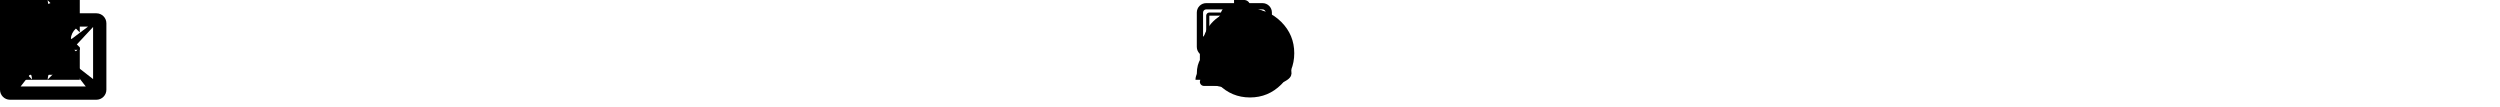
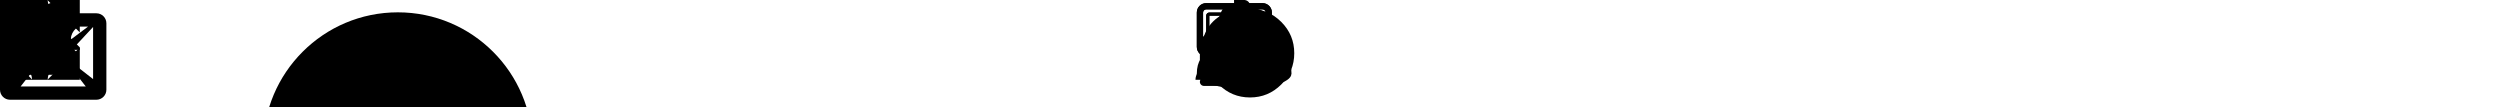
<svg xmlns="http://www.w3.org/2000/svg" version="1.1" width="752" height="32" viewBox="0 0 752 32">
  <svg id="icon-envelop" width="32" height="32" viewBox="0 0 32 32" x="0" y="0">
    <path d="M29 4h-26c-1.65 0-3 1.35-3 3v20c0 1.65 1.35 3 3 3h26c1.65 0 3-1.35 3-3v-20c0-1.65-1.35-3-3-3zM12.461 17.199l-8.461 6.59v-15.676l8.461 9.086zM5.512 8h20.976l-10.488 7.875-10.488-7.875zM12.79 17.553l3.21 3.447 3.21-3.447 6.58 8.447h-19.579l6.58-8.447zM19.539 17.199l8.461-9.086v15.676l-8.461-6.59z" />
  </svg>
  <svg id="icon-bell" width="20" height="20" viewBox="0 0 32 32" x="0" y="0">
    <path d="M32.047 25c0-9-8-7-8-14 0-0.58-0.056-1.076-0.158-1.498-0.526-3.532-2.88-6.366-5.93-7.23 0.027-0.123 0.041-0.251 0.041-0.382 0-1.040-0.9-1.891-2-1.891s-2 0.851-2 1.891c0 0.131 0.014 0.258 0.041 0.382-3.421 0.969-5.966 4.416-6.039 8.545-0.001 0.060-0.002 0.121-0.002 0.183 0 7-8 5-8 14 0 2.382 5.331 4.375 12.468 4.878 0.673 1.263 2.002 2.122 3.532 2.122s2.86-0.86 3.532-2.122c7.137-0.503 12.468-2.495 12.468-4.878 0-0.007-0.001-0.014-0.001-0.021l0.048 0.021zM25.82 26.691c-1.695 0.452-3.692 0.777-5.837 0.958-0.178-2.044-1.893-3.648-3.984-3.648s-3.805 1.604-3.984 3.648c-2.144-0.18-4.142-0.506-5.837-0.958-2.332-0.622-3.447-1.318-3.855-1.691 0.408-0.372 1.523-1.068 3.855-1.691 2.712-0.724 6.199-1.122 9.82-1.122s7.109 0.398 9.82 1.122c2.332 0.622 3.447 1.318 3.855 1.691-0.408 0.372-1.523 1.068-3.855 1.691z" />
  </svg>
  <svg id="icon-bell2" viewBox="0 0 36 36" x="0" y="0">
    <path d="M32.047 25c0-9-8-7-8-14 0-0.58-0.056-1.076-0.158-1.498-0.526-3.532-2.88-6.366-5.93-7.23 0.027-0.123 0.041-0.251 0.041-0.382 0-1.040-0.9-1.891-2-1.891s-2 0.851-2 1.891c0 0.131 0.014 0.258 0.041 0.382-3.421 0.969-5.966 4.416-6.039 8.545-0.001 0.060-0.002 0.121-0.002 0.183 0 7-8 5-8 14 0 2.382 5.331 4.375 12.468 4.878 0.673 1.263 2.002 2.122 3.532 2.122s2.86-0.86 3.532-2.122c7.137-0.503 12.468-2.495 12.468-4.878 0-0.007-0.001-0.014-0.001-0.021l0.048 0.021zM25.82 26.691c-1.695 0.452-3.692 0.777-5.837 0.958-0.178-2.044-1.893-3.648-3.984-3.648s-3.805 1.604-3.984 3.648c-2.144-0.18-4.142-0.506-5.837-0.958-2.332-0.622-3.447-1.318-3.855-1.691 0.408-0.372 1.523-1.068 3.855-1.691 2.712-0.724 6.199-1.122 9.82-1.122s7.109 0.398 9.82 1.122c2.332 0.622 3.447 1.318 3.855 1.691-0.408 0.372-1.523 1.068-3.855 1.691z" />
  </svg>
  <svg id="icon-calendar" width="20" height="20" viewBox="0 0 32 32" x="0" y="0">
    <path d="M10 12h4v4h-4zM16 12h4v4h-4zM22 12h4v4h-4zM4 24h4v4h-4zM10 24h4v4h-4zM16 24h4v4h-4zM10 18h4v4h-4zM16 18h4v4h-4zM22 18h4v4h-4zM4 18h4v4h-4zM26 0v2h-4v-2h-14v2h-4v-2h-4v32h30v-32h-4zM28 30h-26v-22h26v22z" />
  </svg>
  <svg id="icon-user" viewBox="0 0 40 40" x="-2" y="0">
    <path d="M18 22.082v-1.649c2.203-1.241 4-4.337 4-7.432 0-4.971 0-9-6-9s-6 4.029-6 9c0 3.096 1.797 6.191 4 7.432v1.649c-6.784 0.555-12 3.888-12 7.918h28c0-4.030-5.216-7.364-12-7.918z" />
  </svg>
  <svg id="icon-enlarge" width="24" height="24" viewBox="0 0 32 32" x="0" y="0">
    <path d="M32 0h-13l5 5-6 6 3 3 6-6 5 5z" />
    <path d="M32 32v-13l-5 5-6-6-3 3 6 6-5 5z" />
    <path d="M0 32h13l-5-5 6-6-3-3-6 6-5-5z" />
    <path d="M0 0v13l5-5 6 6 3-3-6-6 5-5z" />
  </svg>
  <svg id="icon-airplane" width="20" height="20" viewBox="0 0 32 32" x="0" y="0">
    <path d="M24 19.999l-5.713-5.713 13.713-10.286-4-4-17.141 6.858-5.397-5.397c-1.556-1.556-3.728-1.928-4.828-0.828s-0.727 3.273 0.828 4.828l5.396 5.396-6.858 17.143 4 4 10.287-13.715 5.713 5.713v7.999h4l2-6 6-2v-4l-7.999 0z" />
  </svg>
  <svg id="icon-switch" viewBox="0 0 40 40" x="-" y="0">
    <path d="M20 4.581v4.249c1.131 0.494 2.172 1.2 3.071 2.099 1.889 1.889 2.929 4.4 2.929 7.071s-1.040 5.182-2.929 7.071c-1.889 1.889-4.4 2.929-7.071 2.929s-5.182-1.040-7.071-2.929c-1.889-1.889-2.929-4.4-2.929-7.071s1.040-5.182 2.929-7.071c0.899-0.899 1.94-1.606 3.071-2.099v-4.249c-5.783 1.721-10 7.077-10 13.419 0 7.732 6.268 14 14 14s14-6.268 14-14c0-6.342-4.217-11.698-10-13.419zM14 0h4v16h-4z" />
  </svg>
  <svg id="icon-cog" width="24" height="24" viewBox="0 0 32 32" x="0" y="0">
    <path d="M29.181 19.070c-1.679-2.908-0.669-6.634 2.255-8.328l-3.145-5.447c-0.898 0.527-1.943 0.829-3.058 0.829-3.361 0-6.085-2.742-6.085-6.125h-6.289c0.008 1.044-0.252 2.103-0.811 3.070-1.679 2.908-5.411 3.897-8.339 2.211l-3.144 5.447c0.905 0.515 1.689 1.268 2.246 2.234 1.676 2.903 0.672 6.623-2.241 8.319l3.145 5.447c0.895-0.522 1.935-0.82 3.044-0.82 3.35 0 6.067 2.725 6.084 6.092h6.289c-0.003-1.034 0.259-2.080 0.811-3.038 1.676-2.903 5.399-3.894 8.325-2.219l3.145-5.447c-0.899-0.515-1.678-1.266-2.232-2.226zM16 22.479c-3.578 0-6.479-2.901-6.479-6.479s2.901-6.479 6.479-6.479c3.578 0 6.479 2.901 6.479 6.479s-2.901 6.479-6.479 6.479z" />
  </svg>
  <svg id="icon-home3" viewBox="0 0 32 32" width="24" height="24" x="0" y="0">
    <path d="M32 19l-6-6v-9h-4v5l-6-6-16 16v1h4v10h10v-6h4v6h10v-10h4z" />
  </svg>
  <svg id="icon-times" viewBox="0 0 24 24" x="0" y="0">
    <path d="M17.414 6.586c-0.78-0.781-2.048-0.781-2.828 0l-2.586 2.586-2.586-2.586c-0.78-0.781-2.048-0.781-2.828 0-0.781 0.781-0.781 2.047 0 2.828l2.585 2.586-2.585 2.586c-0.781 0.781-0.781 2.047 0 2.828 0.39 0.391 0.902 0.586 1.414 0.586s1.024-0.195 1.414-0.586l2.586-2.586 2.586 2.586c0.39 0.391 0.902 0.586 1.414 0.586s1.024-0.195 1.414-0.586c0.781-0.781 0.781-2.047 0-2.828l-2.585-2.586 2.585-2.586c0.781-0.781 0.781-2.047 0-2.828z" />
  </svg>
  <svg id="icon-check_circle_outline" viewBox="0 0 24 24" x="0" y="0">
    <path d="M12 20.016q3.281 0 5.648-2.367t2.367-5.648-2.367-5.648-5.648-2.367-5.648 2.367-2.367 5.648 2.367 5.648 5.648 2.367zM12 2.016q4.125 0 7.055 2.93t2.93 7.055-2.93 7.055-7.055 2.93-7.055-2.93-2.93-7.055 2.93-7.055 7.055-2.93zM16.594 7.594l1.406 1.406-8.016 8.016-4.969-5.016 1.406-1.406 3.563 3.563z" />
  </svg>
  <svg id="icon-dangerous" viewBox="0 0 24 24" x="0" y="0">
    <path d="M17.016 15.75l-3.75-3.75 3.75-3.75-1.266-1.266-3.75 3.75-3.75-3.75-1.266 1.266 3.75 3.75-3.75 3.75 1.266 1.266 3.75-3.75 3.75 3.75zM15.75 3l5.25 5.25v7.5l-5.25 5.25h-7.5l-5.25-5.25v-7.5l5.25-5.25h7.5z" />
  </svg>
  <svg id="icon-key-outline" viewBox="0 0 22 22" x="-4" y="-5">
    <path d="M10 21h-6v-4.414l3.783-3.783c-0.187-0.587-0.283-1.192-0.283-1.803 0-3.309 2.691-6 6-6s6 2.691 6 6-2.691 6-6 6h-1.5v2h-2v2zM6 19h2v-2h2v-2h3.5c2.206 0 4-1.794 4-4s-1.794-4-4-4-4 1.794-4 4c0 0.559 0.121 1.109 0.359 1.639l0.285 0.631-4.144 4.144v1.586z" />
    <path d="M13.5 9.998c0.551 0 1 0.449 1 1.002 0 0.552-0.449 1-1 1s-1-0.448-1-1c0-0.553 0.449-1.002 1-1.002M13.5 8.998c-1.104 0-2 0.896-2 2.002 0 1.104 0.896 2 2 2 1.105 0 2-0.896 2-2 0-1.105-0.895-2.002-2-2.002z" />
  </svg>
  <svg id="icon-weather-cloudy" viewBox="0 0 26 26" x="0" y="0">
    <path d="M17 19h-11c-2.206 0-4-1.794-4-4 0-1.861 1.277-3.429 3.001-3.874-0.001-0.042-0.001-0.084-0.001-0.126 0-3.309 2.691-6 6-6 2.587 0 4.824 1.638 5.65 4.015 2.942-0.246 5.35 2.113 5.35 4.985 0 2.757-2.243 5-5 5zM5.905 12.994c-1.008 0.006-1.905 0.903-1.905 2.006s0.897 2 2 2h11c1.654 0 3-1.346 3-3s-1.346-3-3-3c-0.243 0-0.5 0.041-0.81 0.13l-1.075 0.307-0.186-1.103c-0.325-1.932-1.977-3.334-3.929-3.334-2.206 0-4 1.794-4 4 0 0.272 0.027 0.545 0.082 0.811l0.244 1.199-1.421-0.016z" />
  </svg>
  <svg id="icon-chart-bar-outline" viewBox="0 0 26 26" x="-4" y="0">
    <path d="M17 5c-0.771 0-1.468 0.301-2 0.779v-1.779c0-1.654-1.346-3-3-3s-3 1.346-3 3v4.779c-0.532-0.478-1.229-0.779-2-0.779-1.654 0-3 1.346-3 3v6h16v-9c0-1.654-1.346-3-3-3zM12 3c0.551 0 1 0.448 1 1v11h-2v-11c0-0.552 0.449-1 1-1zM8 15h-2v-4c0-0.552 0.449-1 1-1s1 0.448 1 1v4zM18 15h-2v-7c0-0.552 0.449-1 1-1s1 0.448 1 1v7z" />
    <path d="M19 21h-14c-0.552 0-1-0.447-1-1s0.448-1 1-1h14c0.552 0 1 0.447 1 1s-0.448 1-1 1z" />
  </svg>
  <svg id="icon-device-desktop" viewBox="0 0 34 34" x="0" y="0">
    <path d="M21 1h-18c-1.654 0-3 1.346-3 3v11c0 1.654 1.346 3 3 3h6v2h-3c-0.552 0-1 0.448-1 1s0.448 1 1 1h12c0.552 0 1-0.448 1-1s-0.448-1-1-1h-3v-2h6c1.654 0 3-1.346 3-3v-11c0-1.654-1.346-3-3-3zM14 20h-4v-2h4v2zM22 15c0 0.551-0.449 1-1 1h-18c-0.551 0-1-0.449-1-1v-11c0-0.551 0.449-1 1-1h18c0.551 0 1 0.449 1 1v11z" />
    <path d="M20 4h-16c-0.55 0-1 0.45-1 1v8c0 0.55 0.45 1 1 1h16c0.55 0 1-0.45 1-1v-8c0-0.55-0.45-1-1-1zM20 13h-16v-8h16v8z" />
  </svg>
+   <svg id="icon-device-desktop" viewBox="0 0 34 34" x="0" y="0">
+     <path d="M21 1h-18c-1.654 0-3 1.346-3 3v11c0 1.654 1.346 3 3 3h6v2h-3c-0.552 0-1 0.448-1 1s0.448 1 1 1h12c0.552 0 1-0.448 1-1s-0.448-1-1-1h-3v-2h6c1.654 0 3-1.346 3-3v-11c0-1.654-1.346-3-3-3zM14 20h-4v-2h4v2zM22 15c0 0.551-0.449 1-1 1h-18c-0.551 0-1-0.449-1-1v-11c0-0.551 0.449-1 1-1h18c0.551 0 1 0.449 1 1v11z" />
+     <path d="M20 4h-16c-0.55 0-1 0.45-1 1v8c0 0.55 0.45 1 1 1h16c0.55 0 1-0.45 1-1v-8c0-0.55-0.45-1-1-1zM20 13h-16v-8h16v8z" />
+   </svg>
+   <g id="bench-legs">
+     <path d="M202.778,391.666h11.111v98.611h-11.111V391.666z M370.833,390.277h11.111v100h-11.111V390.277z M183.333,456.944h11.111               v33.333h-11.111V456.944z M393.056,456.944h11.111v33.333h-11.111V456.944z" />
+   </g>
+   <g id="top-bench">
+     <path d="M396.527,397.917c0,1.534-1.243,2.777-2.777,2.777H190.972c-1.534,0-2.778-1.243-2.778-2.777v-8.333               c0-1.535,1.244-2.778,2.778-2.778H393.75c1.534,0,2.777,1.243,2.777,2.778V397.917z M400.694,414.583               c0,1.534-1.243,2.778-2.777,2.778H188.194c-1.534,0-2.778-1.244-2.778-2.778v-8.333c0-1.534,1.244-2.777,2.778-2.777h209.723               c1.534,0,2.777,1.243,2.777,2.777V414.583z M403.473,431.25c0,1.534-1.244,2.777-2.778,2.777H184.028               c-1.534,0-2.778-1.243-2.778-2.777v-8.333c0-1.534,1.244-2.778,2.778-2.778h216.667c1.534,0,2.778,1.244,2.778,2.778V431.25z" />
+   </g>
+   <g id="bottom-bench">
+     <path d="M417.361,459.027c0,0.769-1.244,1.39-2.778,1.39H170.139c-1.533,0-2.777-0.621-2.777-1.39v-4.86               c0-0.769,1.244-0.694,2.777-0.694h244.444c1.534,0,2.778-0.074,2.778,0.694V459.027z" />
+     <path d="M185.417,443.75H400c0,0,18.143,9.721,17.361,10.417l-250-0.696C167.303,451.65,185.417,443.75,185.417,443.75z" />
+   </g>
+   <g id="lamp">
+     <path id="lamp-details" d="M125.694,421.997c0,1.257-0.73,3.697-1.633,3.697H113.44c-0.903,0-1.633-2.44-1.633-3.697V84.917                   c0-1.257,0.73-2.278,1.633-2.278h10.621c0.903,0,1.633,1.02,1.633,2.278V421.997z" />
+     <path id="lamp-accent" d="M128.472,93.75c0,1.534-1.244,2.778-2.778,2.778h-13.889c-1.534,0-2.778-1.244-2.778-2.778V79.861                   c0-1.534,1.244-2.778,2.778-2.778h13.889c1.534,0,2.778,1.244,2.778,2.778V93.75z" />
+     <circle id="lamp-light" cx="119.676" cy="44.22" r="40.51" />
+     <path id="lampster" d="M149.306,71.528c0,3.242-13.37,13.889-29.861,13.889S89.583,75.232,89.583,71.528c0-4.166,13.369-13.889,29.861-13.889                   S149.306,67.362,149.306,71.528z" />
+     <path id="lamp-bottom" d="M135.417,487.781c0,1.378-1.244,2.496-2.778,2.496H106.25c-1.534,0-2.778-1.118-2.778-2.496v-74.869                         c0-1.378,1.244-2.495,2.778-2.495h26.389c1.534,0,2.778,1.117,2.778,2.495V487.781z" />
+   </g>
</svg>
